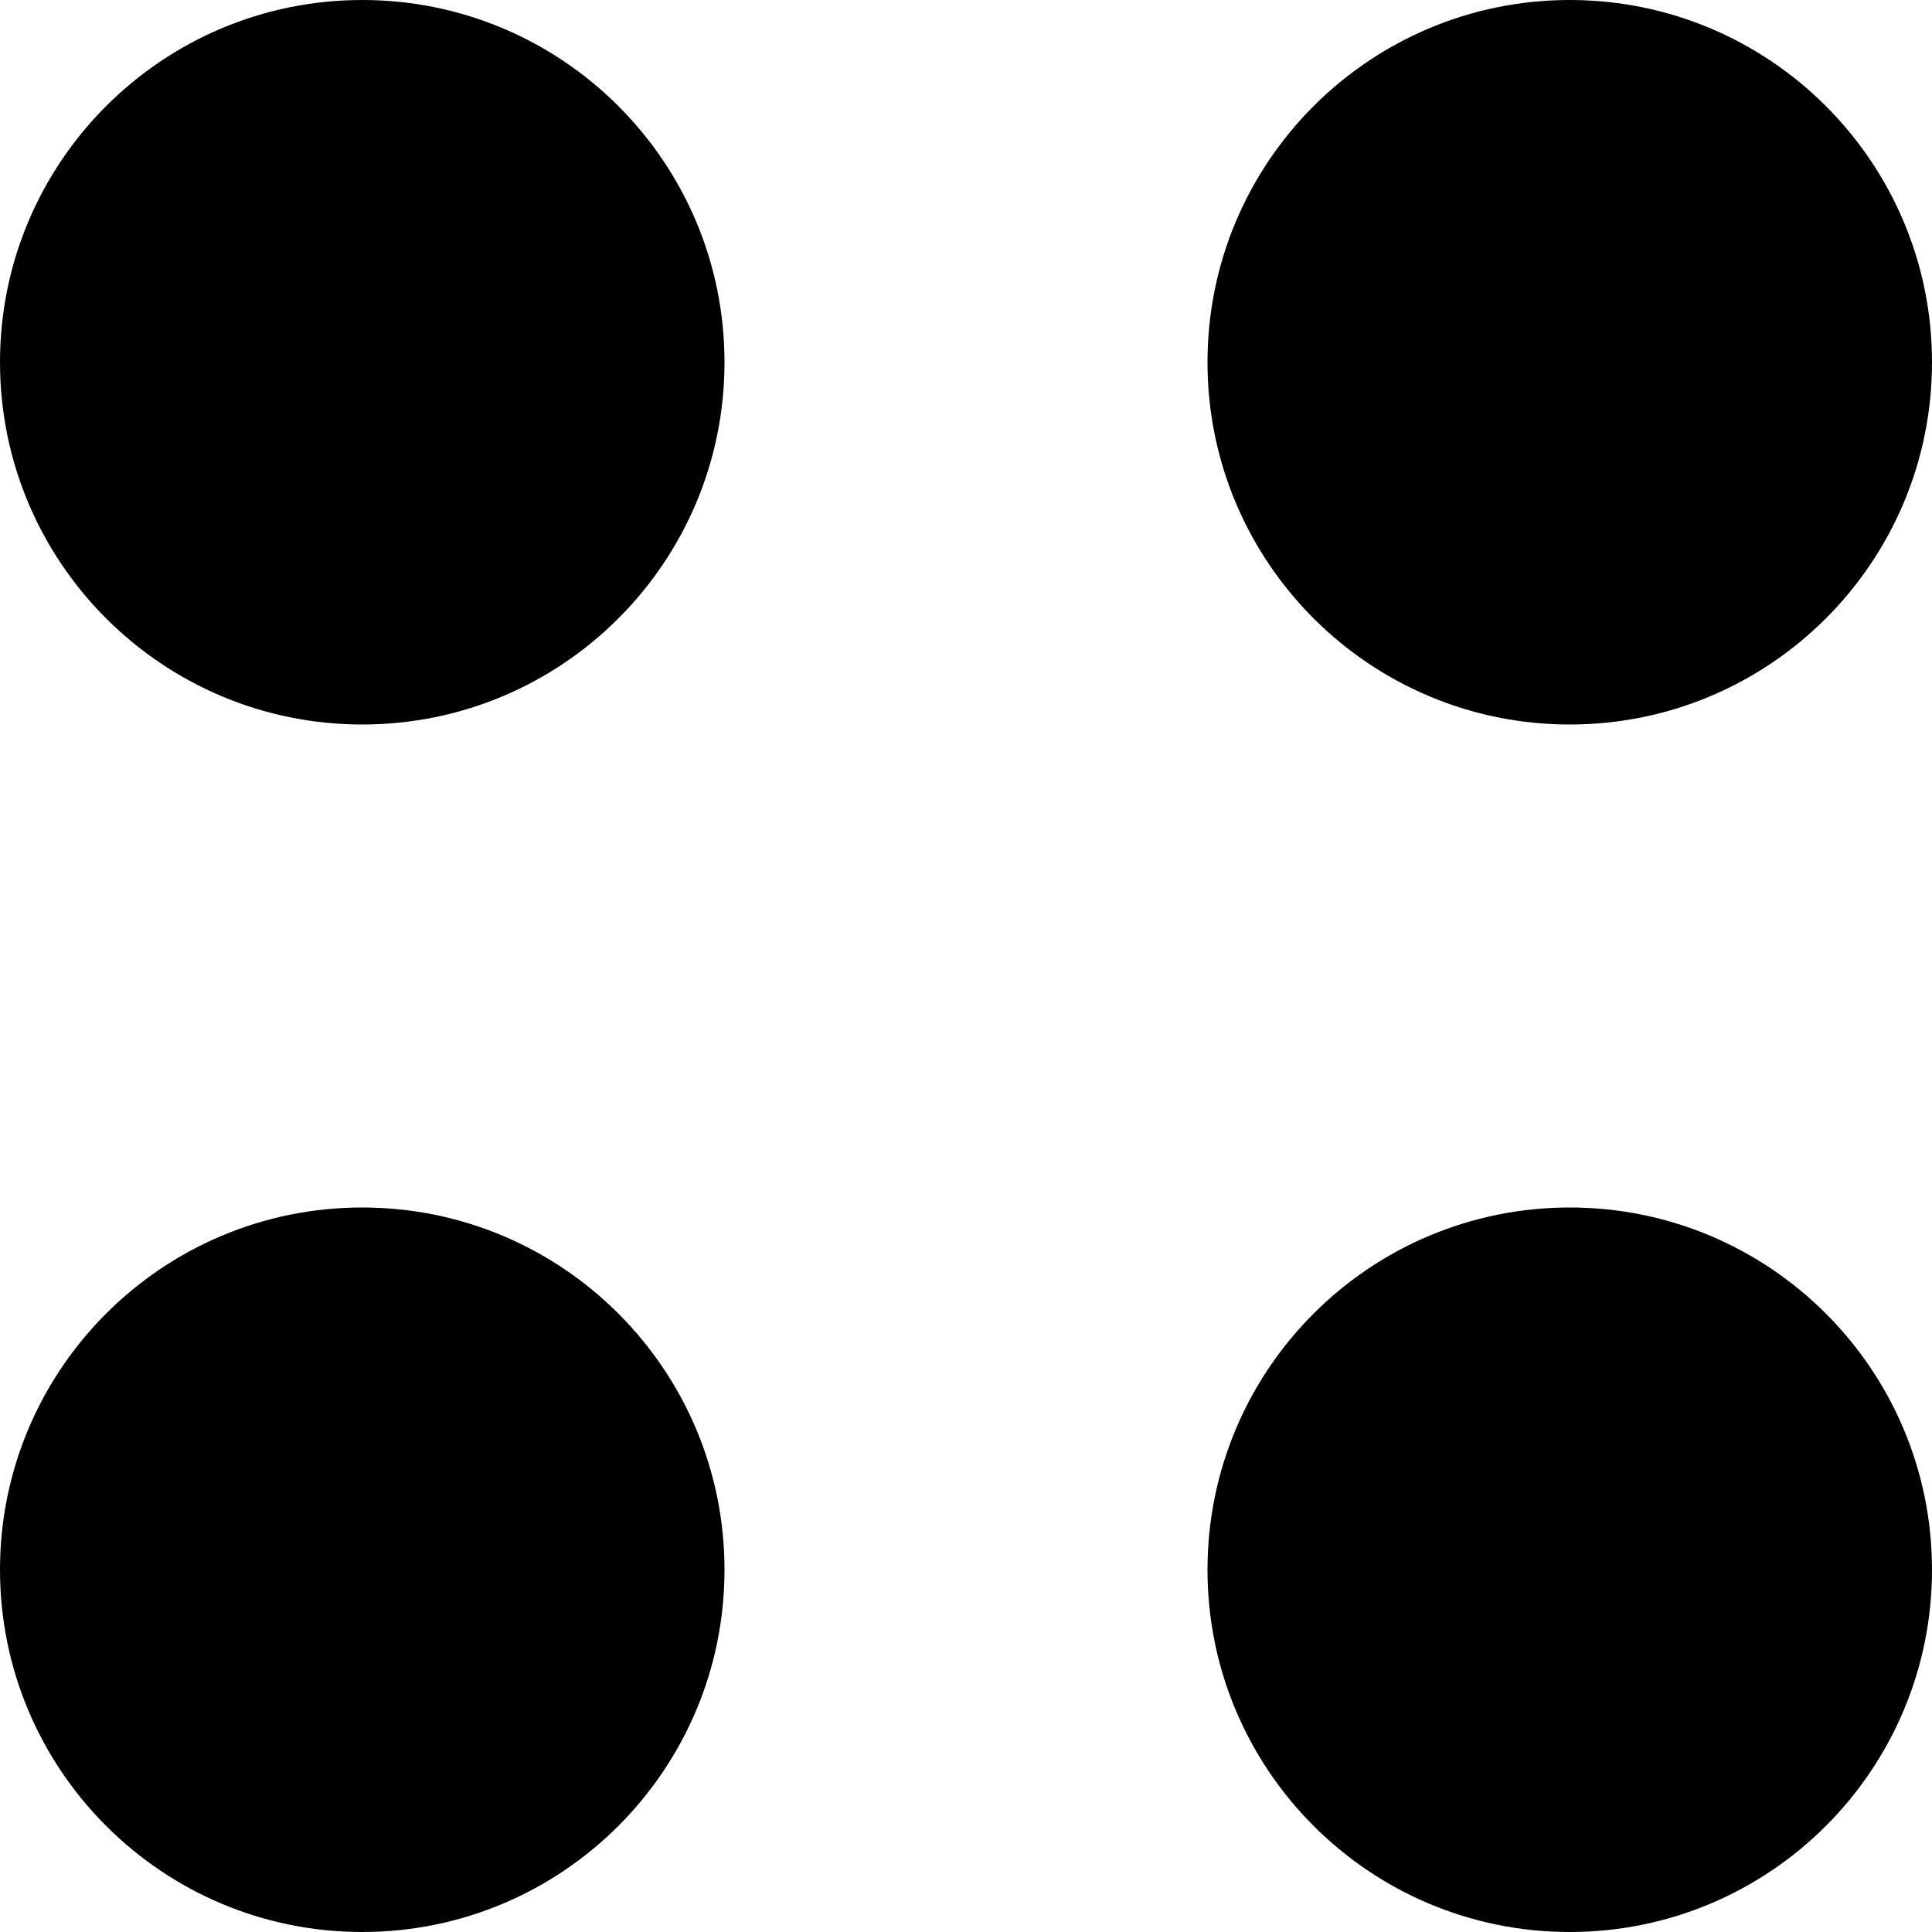
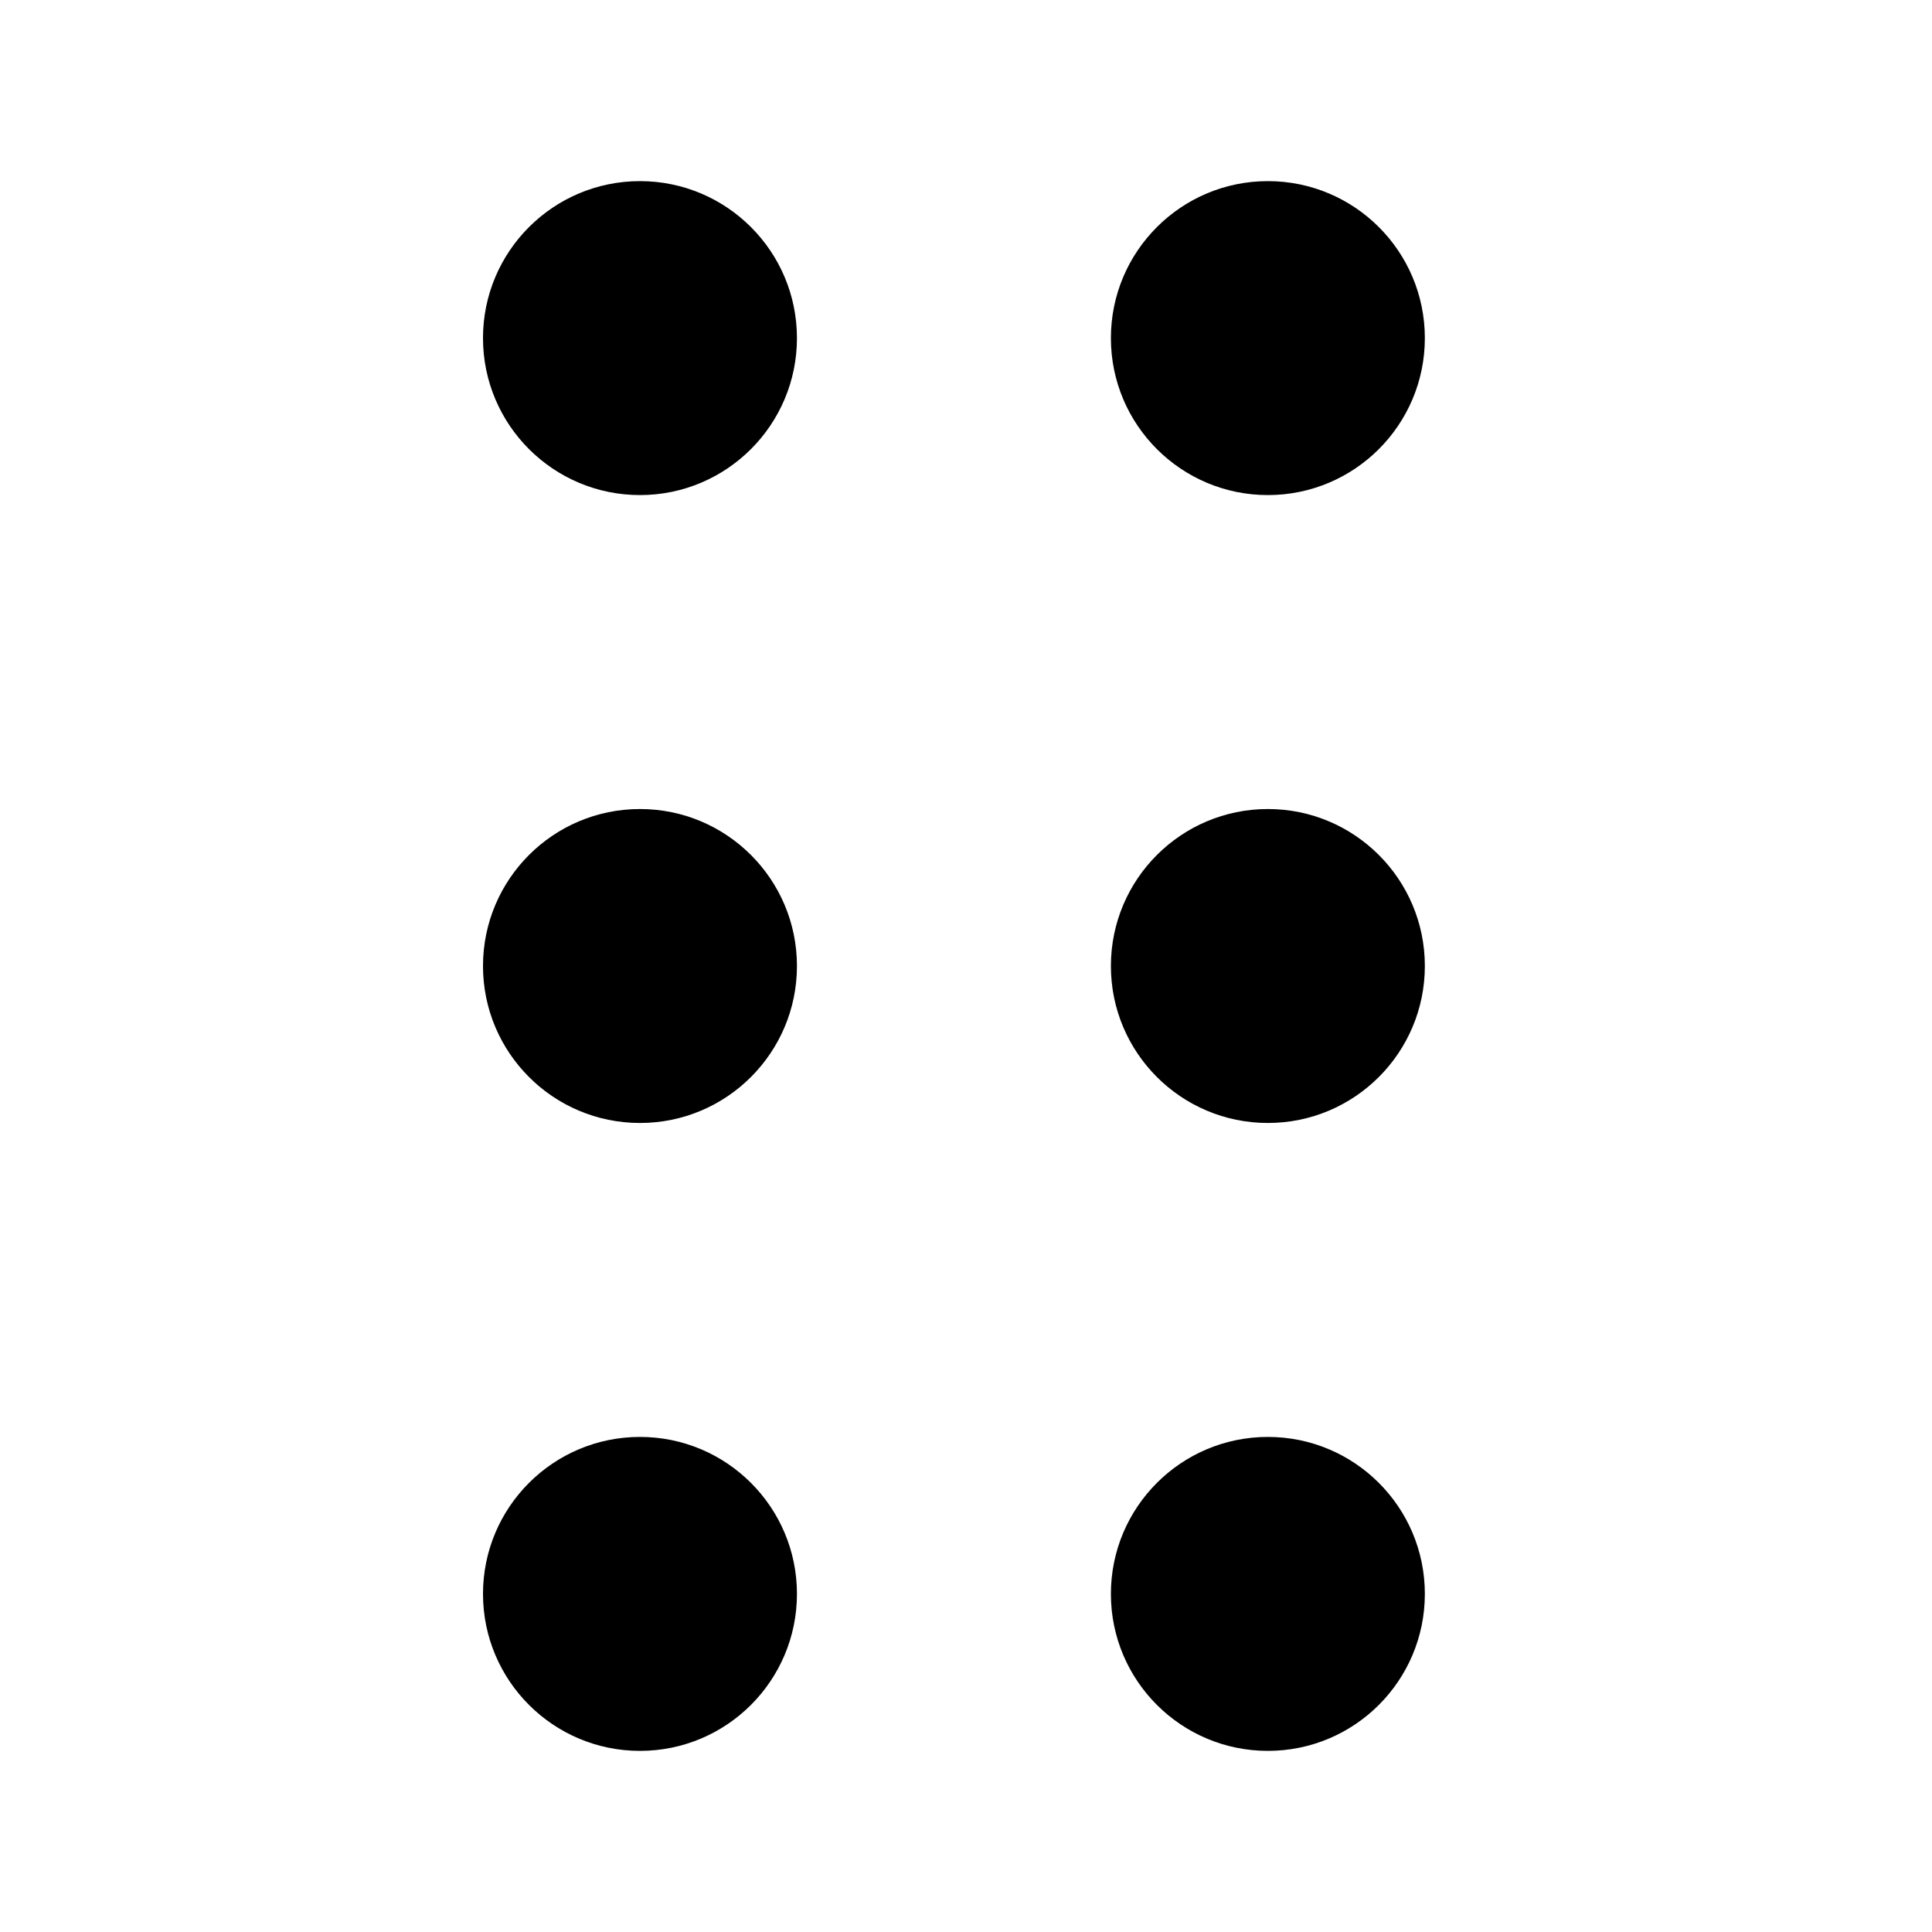
- <svg xmlns="http://www.w3.org/2000/svg" viewBox="0 0 8 8">
-   <circle cx="6.5" cy="1.5" r="1.5" />
-   <circle cx="6.5" cy="6.5" r="1.5" />
-   <circle cx="1.5" cy="1.5" r="1.5" />
-   <circle cx="1.5" cy="6.5" r="1.5" />
+ <svg xmlns="http://www.w3.org/2000/svg" viewBox="0 0 16 16">
+   <g transform="translate(4 1.5)" fill-rule="evenodd">
+     <circle cx="1.3" cy="1.3" r="1.3" />
+     <circle cx="6.5" cy="1.3" r="1.3" />
+     <circle cx="6.5" cy="6.5" r="1.3" />
+     <circle cx="1.3" cy="6.5" r="1.3" />
+     <circle cx="6.5" cy="11.7" r="1.3" />
+     <circle cx="1.3" cy="11.7" r="1.3" />
+   </g>
</svg>
